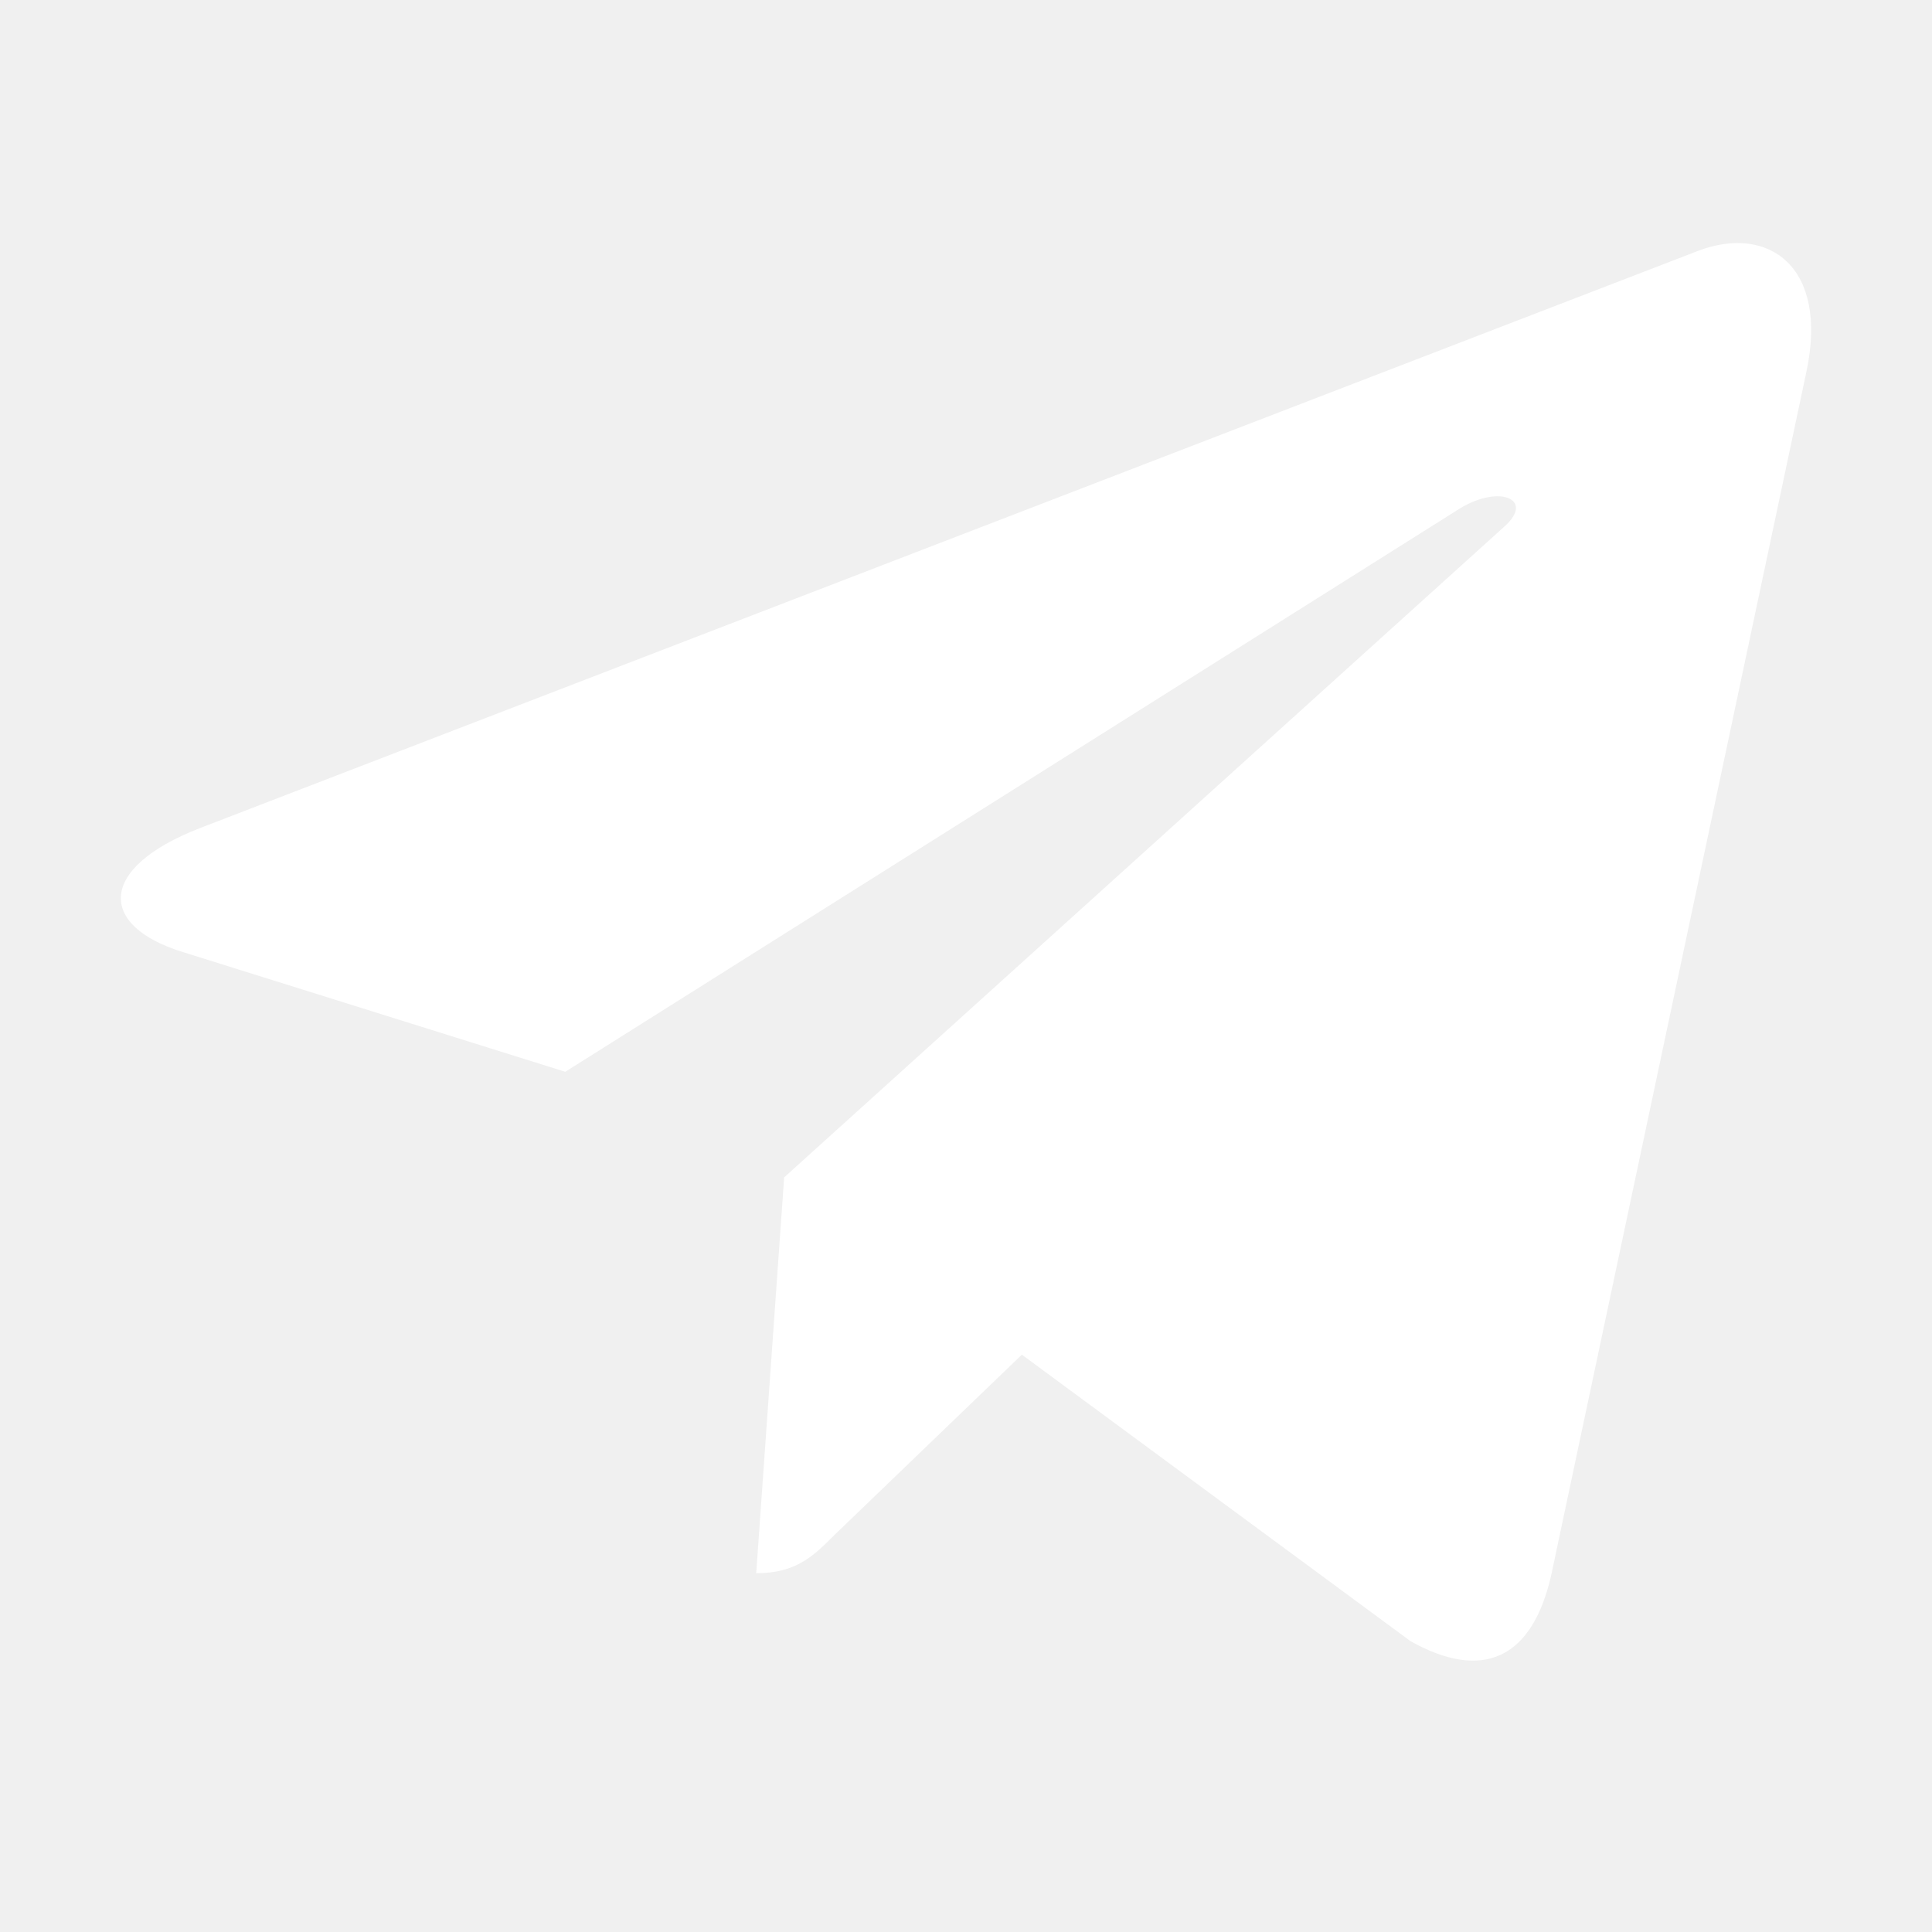
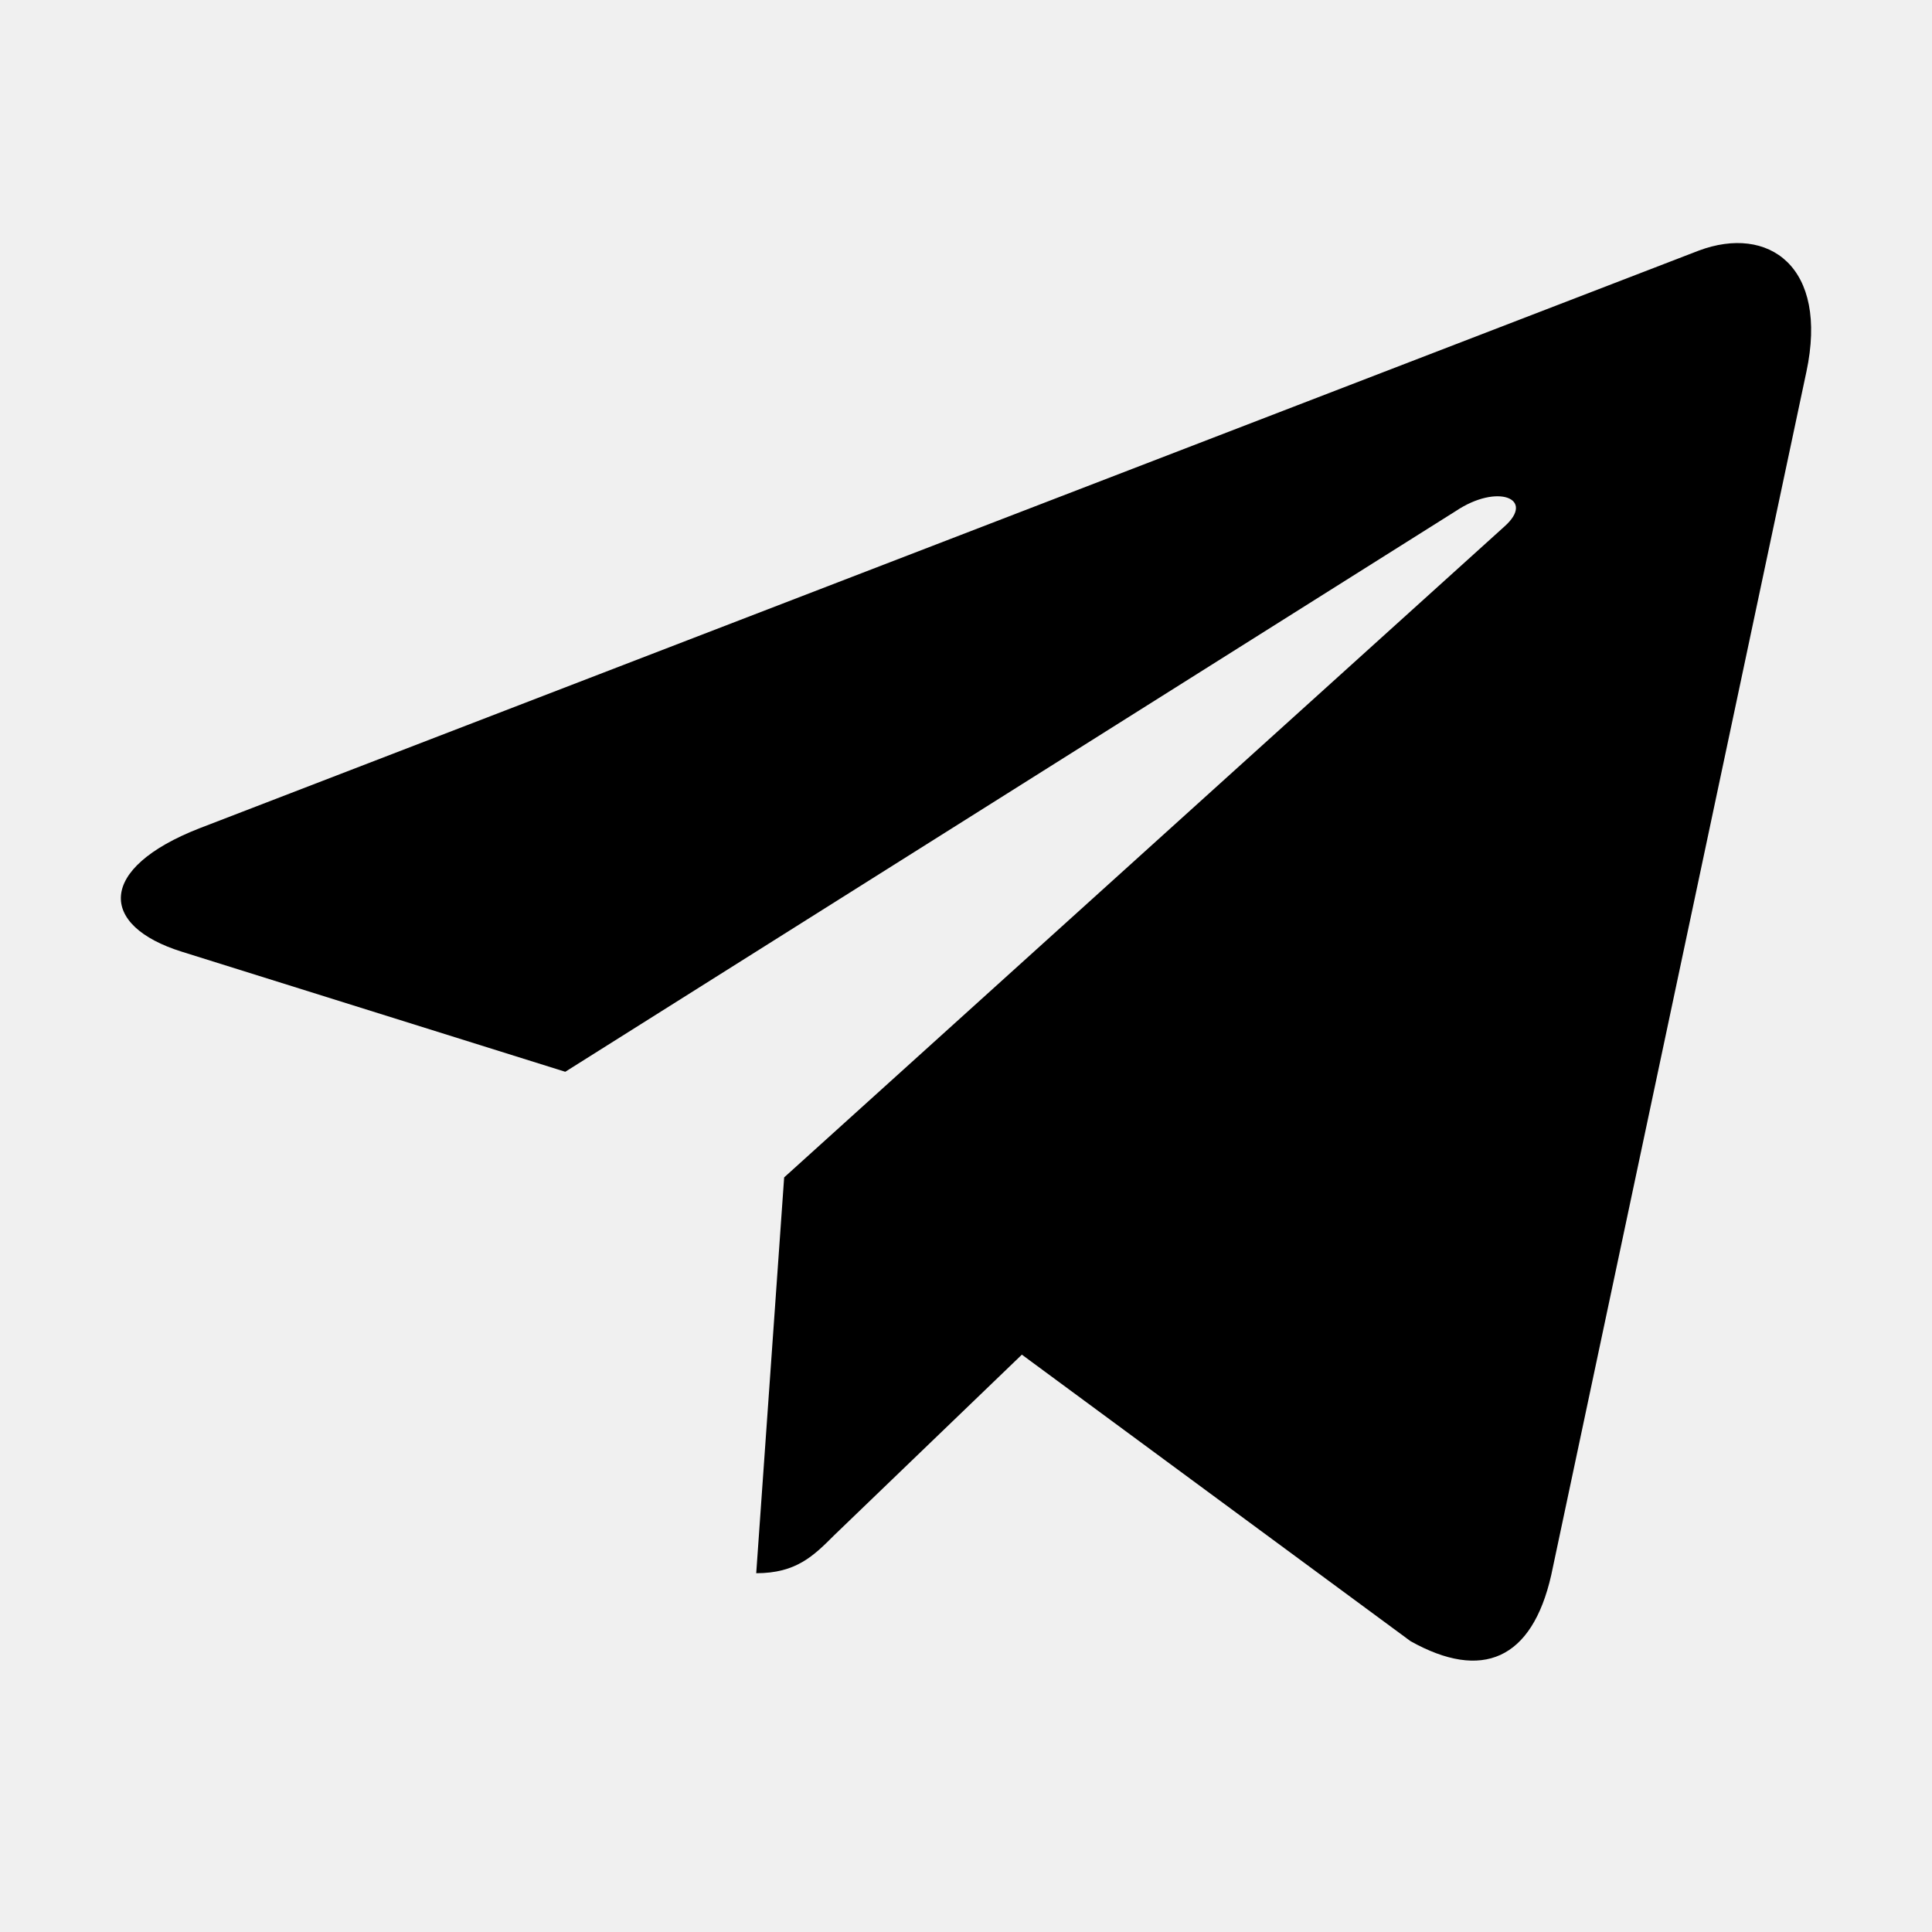
- <svg xmlns="http://www.w3.org/2000/svg" width="24" height="24" viewBox="0 0 24 24" fill="none">
-   <path d="M22.439 4.622L19.27 19.566C19.031 20.62 18.408 20.883 17.522 20.387L12.694 16.828L10.364 19.07C10.106 19.328 9.891 19.543 9.394 19.543L9.741 14.626L18.689 6.54C19.078 6.194 18.604 6.001 18.085 6.348L7.022 13.314L2.26 11.823C1.224 11.5 1.205 10.787 2.476 10.29L21.103 3.113C21.966 2.79 22.72 3.305 22.439 4.623V4.622Z" fill="white" />
+ <svg xmlns="http://www.w3.org/2000/svg" width="24" height="24" viewBox="0 0 24 24">
+   <path d="M22.439 4.622L19.27 19.566C19.031 20.62 18.408 20.883 17.522 20.387L12.694 16.828L10.364 19.07C10.106 19.328 9.891 19.543 9.394 19.543L9.741 14.626L18.689 6.54C19.078 6.194 18.604 6.001 18.085 6.348L7.022 13.314L2.26 11.823C1.224 11.5 1.205 10.787 2.476 10.29L21.103 3.113C21.966 2.79 22.72 3.305 22.439 4.623V4.622Z" />
</svg>
